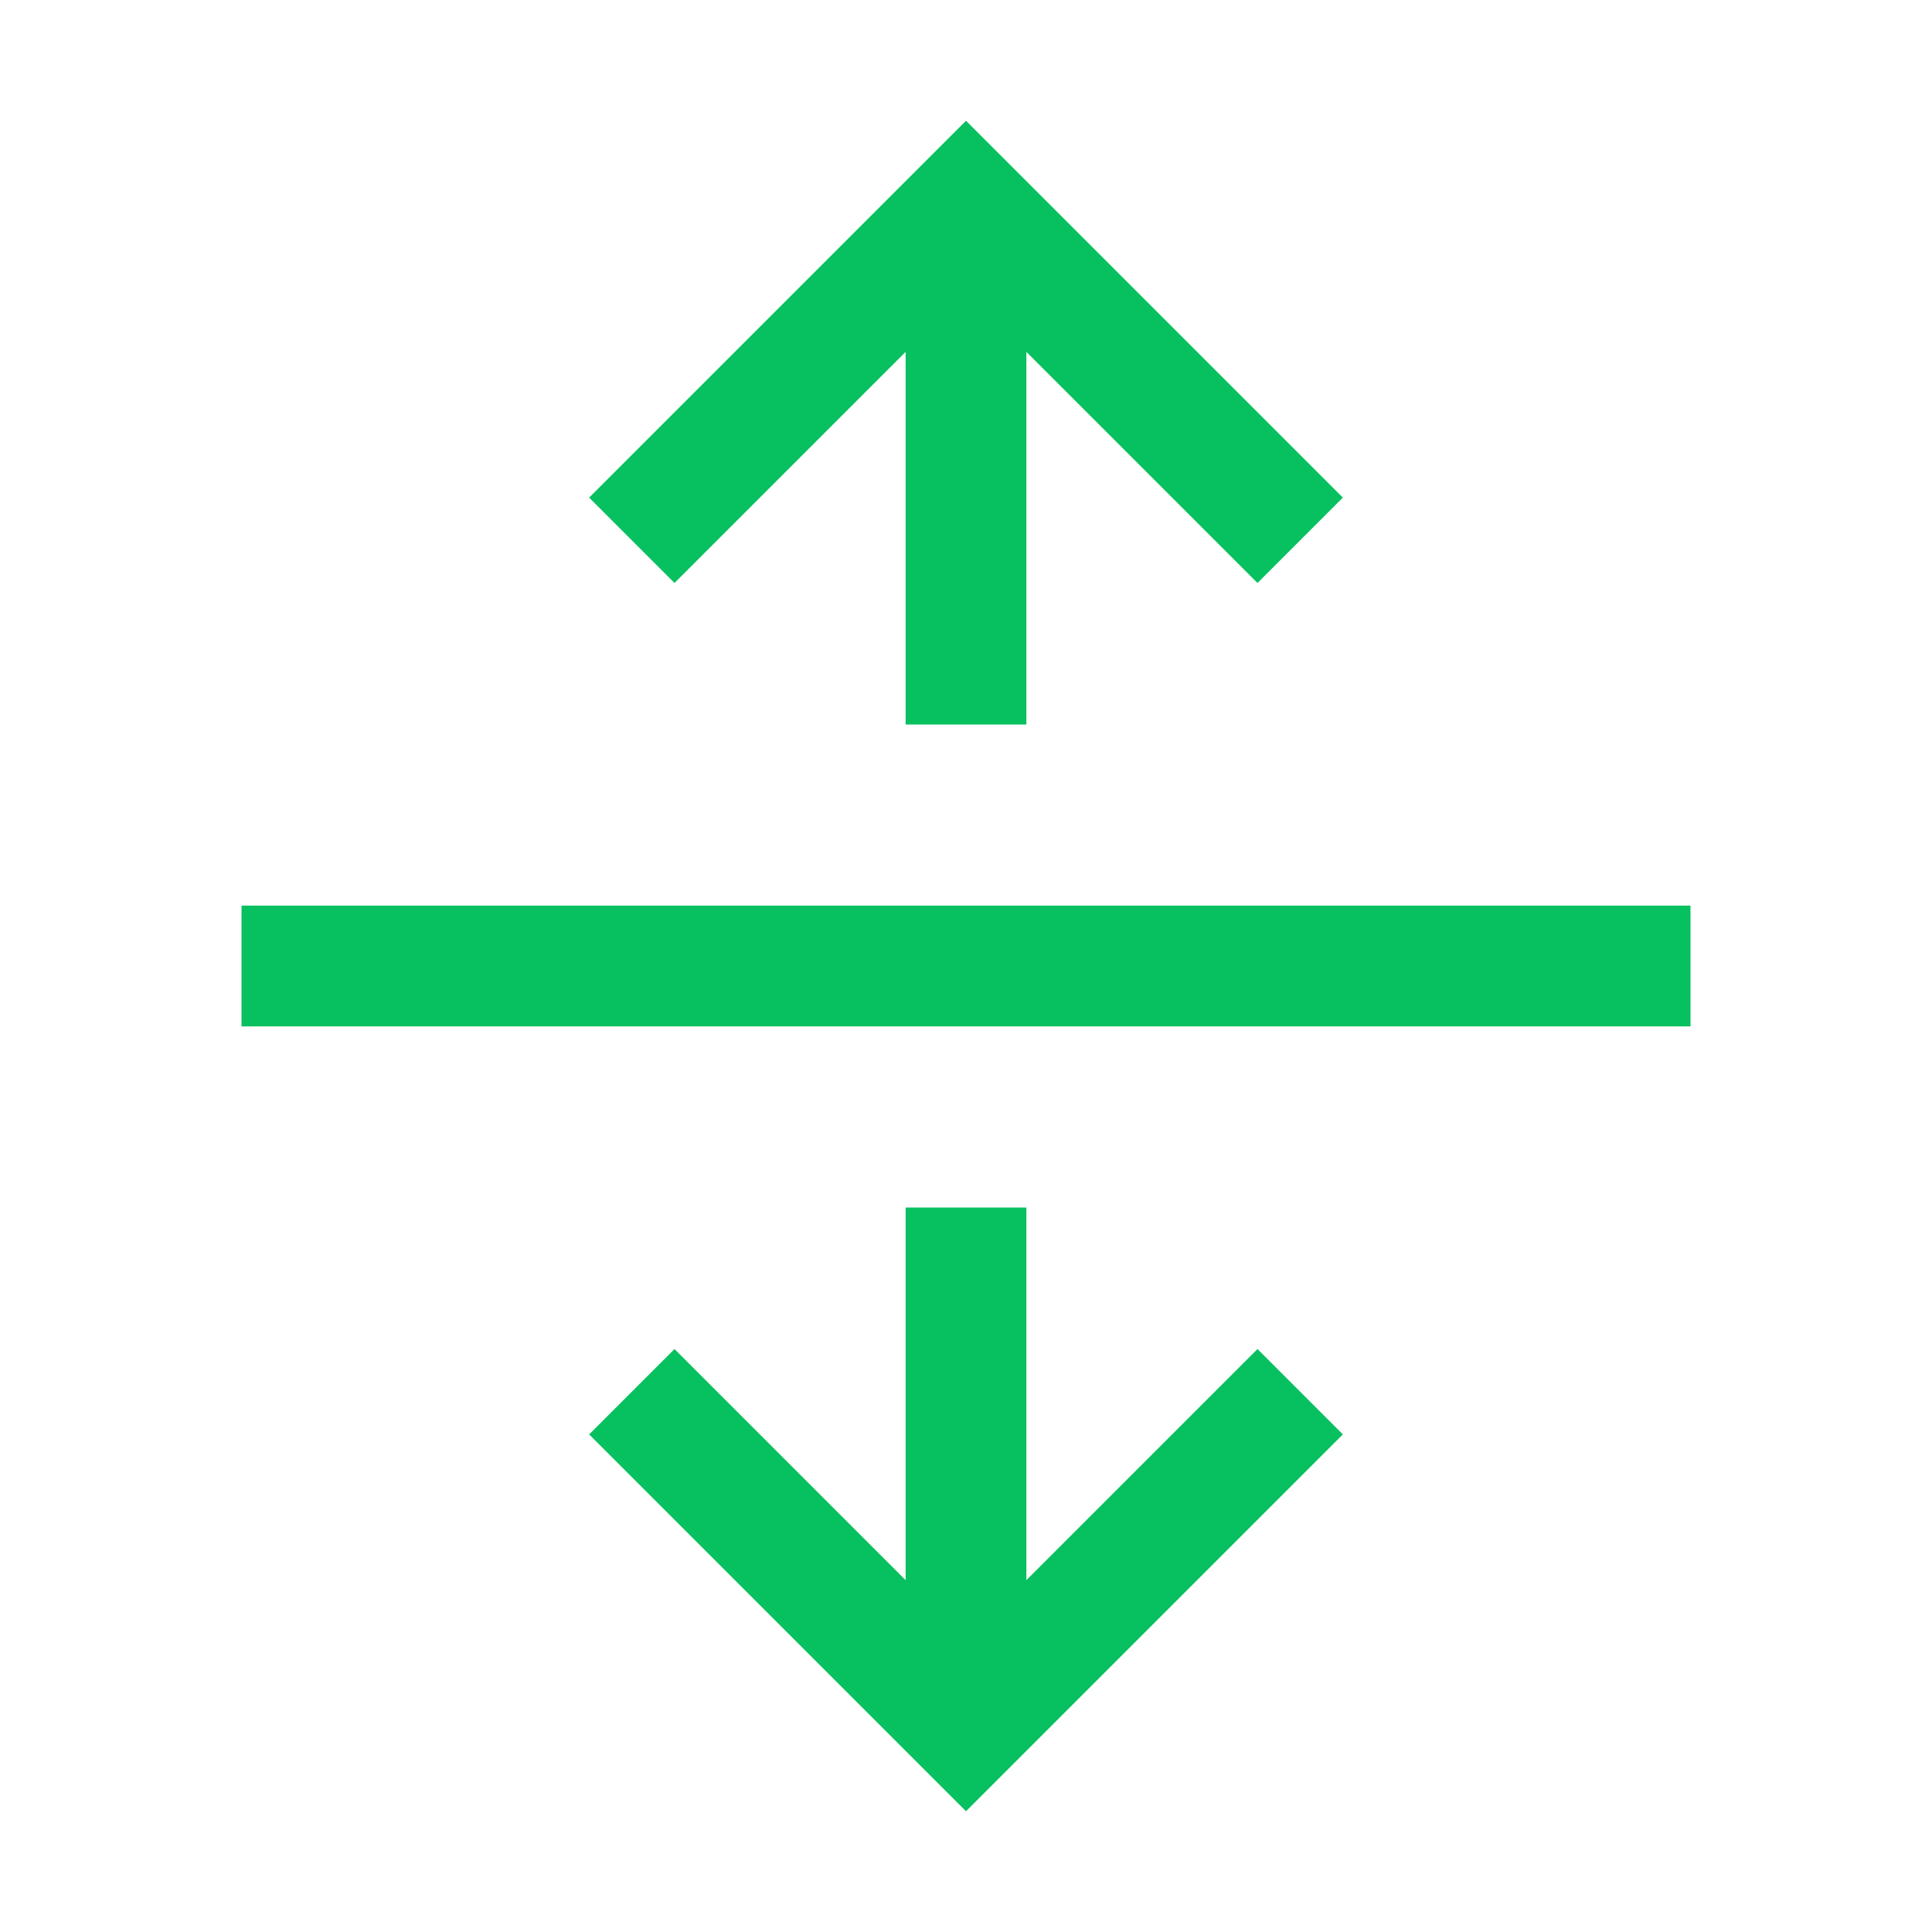
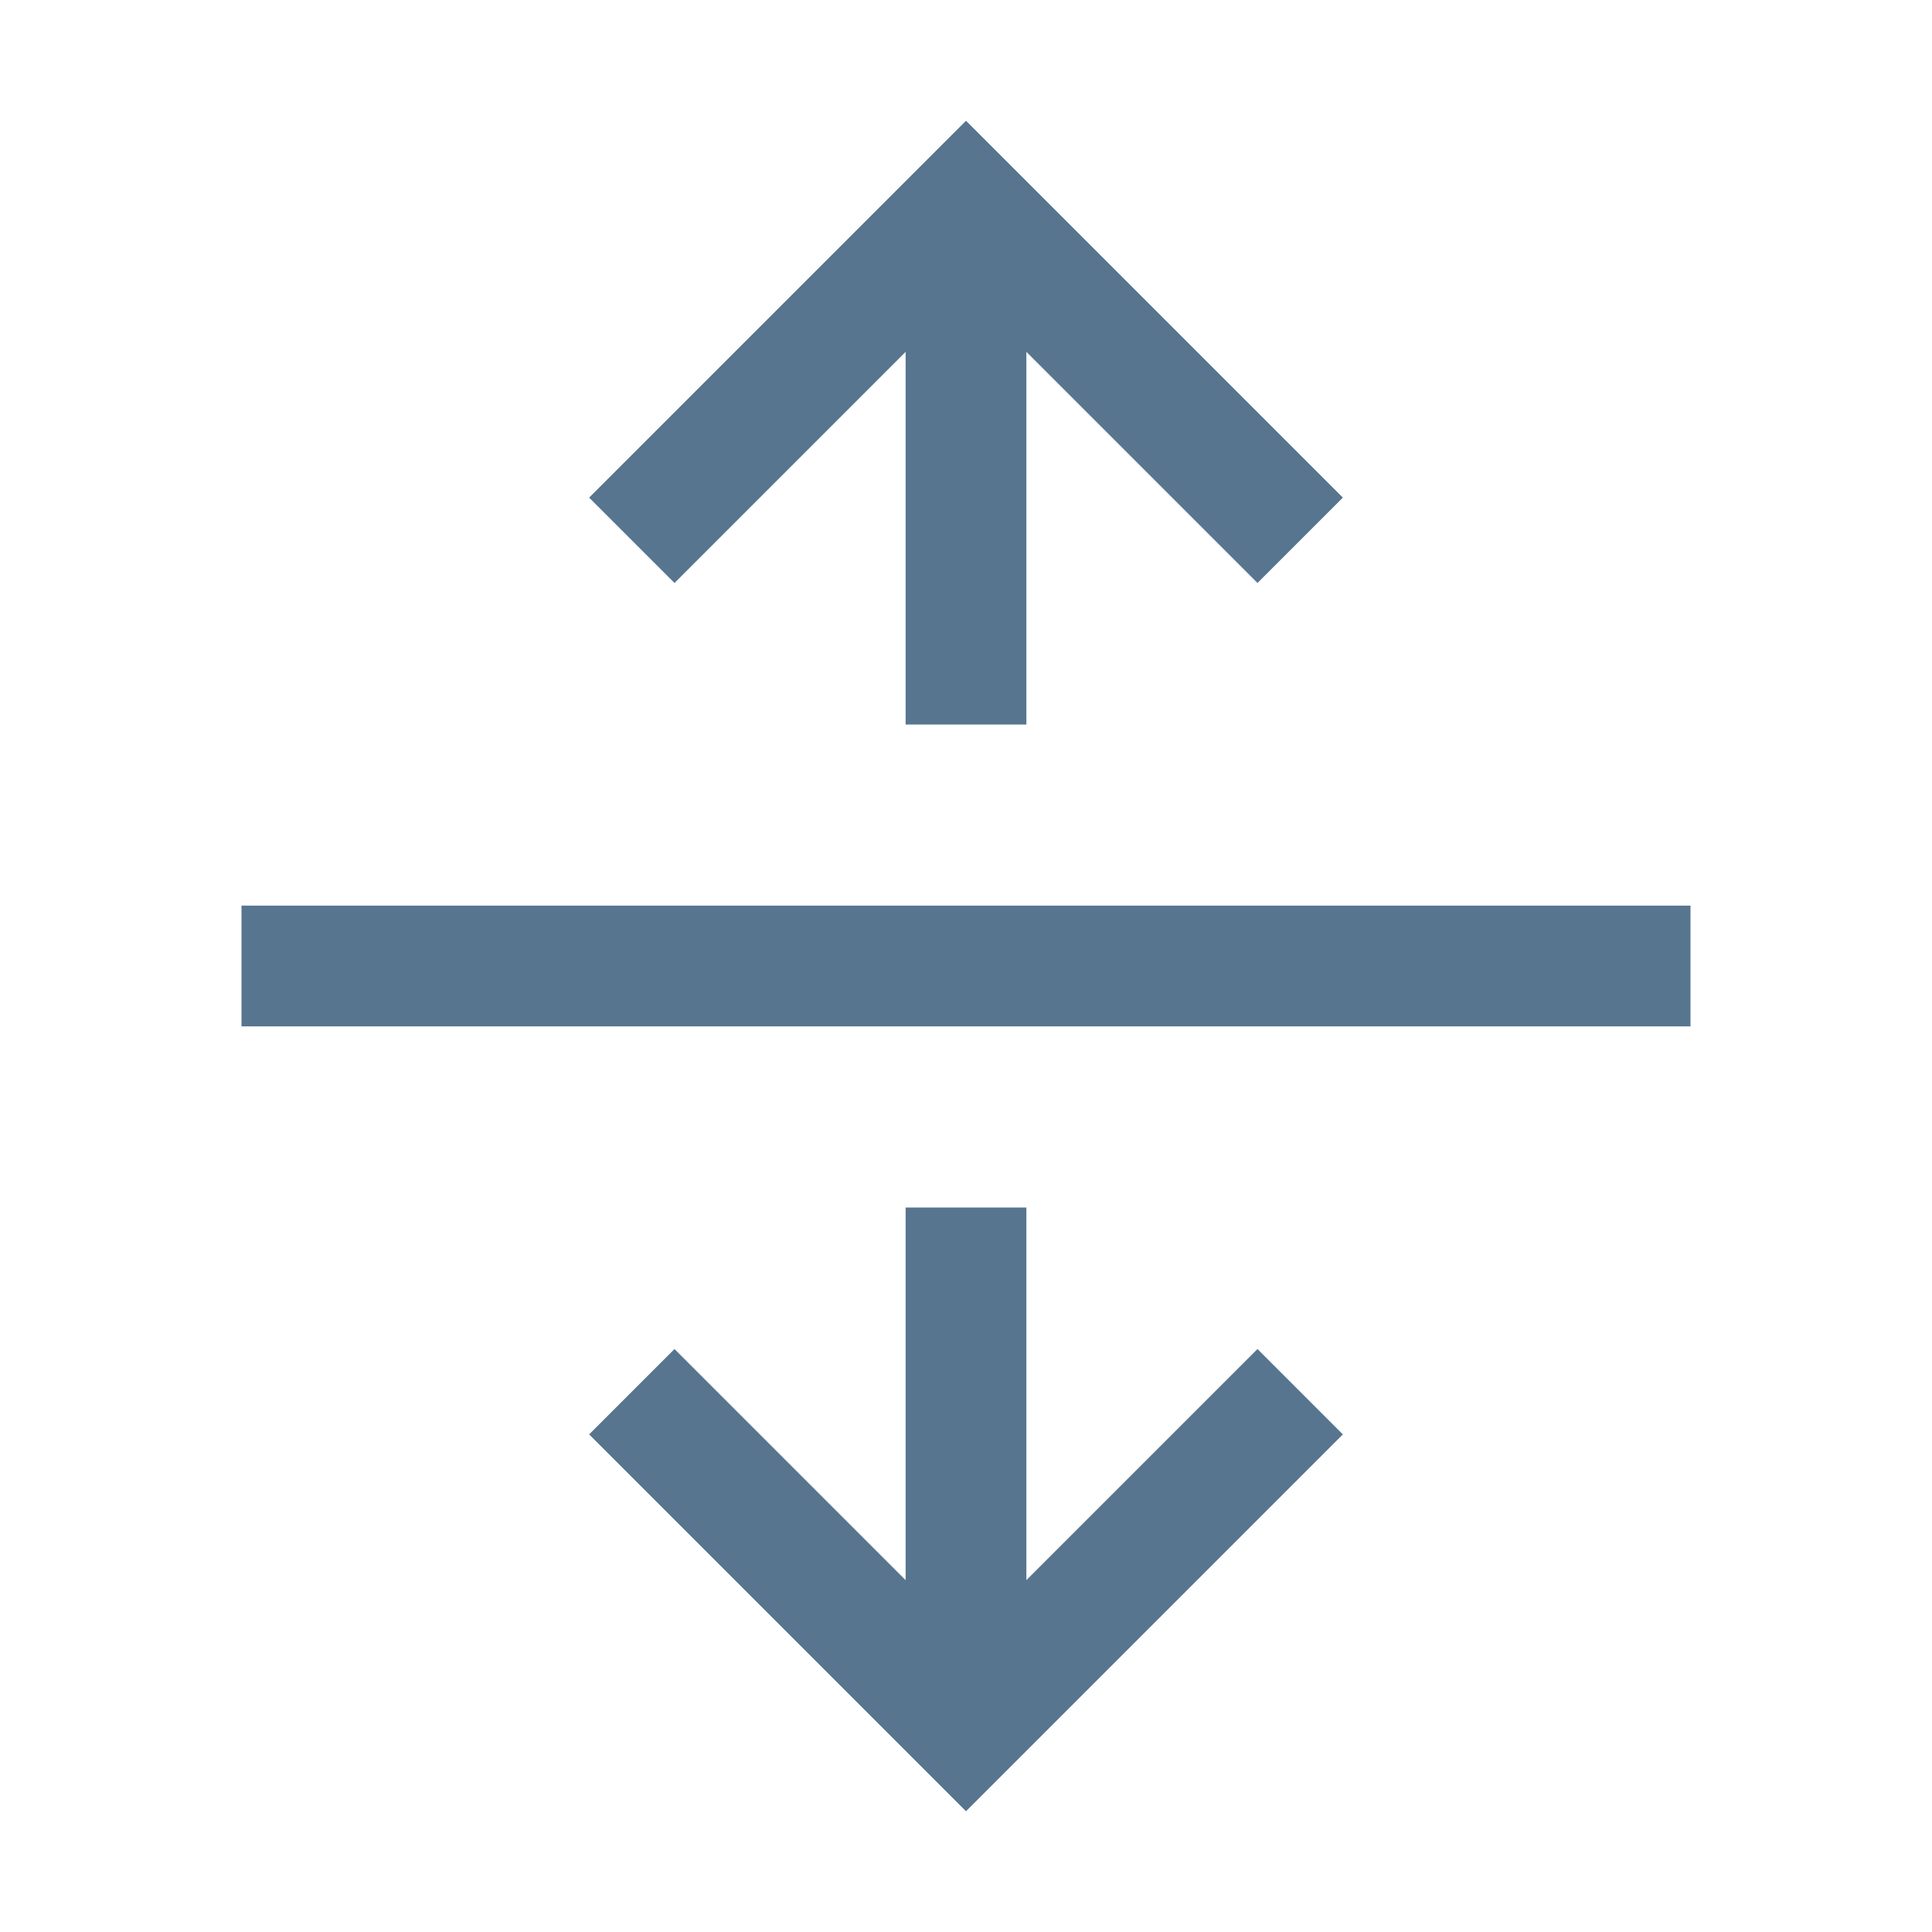
<svg xmlns="http://www.w3.org/2000/svg" fill="none" viewBox="0 0 16 16" width="128" height="128">
-   <path fill-rule="evenodd" clip-rule="evenodd" d="M2 7.5H14V8.5H2V7.5Z" fill="#07C05F" />
-   <path fill-rule="evenodd" clip-rule="evenodd" d="M8 1L11.121 4.121L10.414 4.828L8.5 2.914V6H7.5V2.914L5.586 4.828L4.879 4.121L8 1Z" fill="#07C05F" />
-   <path fill-rule="evenodd" clip-rule="evenodd" d="M8 15L4.879 11.879L5.586 11.172L7.5 13.086V10H8.5V13.086L10.414 11.172L11.121 11.879L8 15Z" fill="#07C05F" />
+   <path fill-rule="evenodd" clip-rule="evenodd" d="M2 7.5H14V8.5H2V7.5Z" fill="#57758e" />
+   <path fill-rule="evenodd" clip-rule="evenodd" d="M8 1L11.121 4.121L10.414 4.828L8.5 2.914V6H7.5V2.914L5.586 4.828L4.879 4.121L8 1Z" fill="#57758e" />
+   <path fill-rule="evenodd" clip-rule="evenodd" d="M8 15L4.879 11.879L5.586 11.172L7.5 13.086V10H8.5V13.086L10.414 11.172L11.121 11.879L8 15Z" fill="#57758e" />
</svg>
